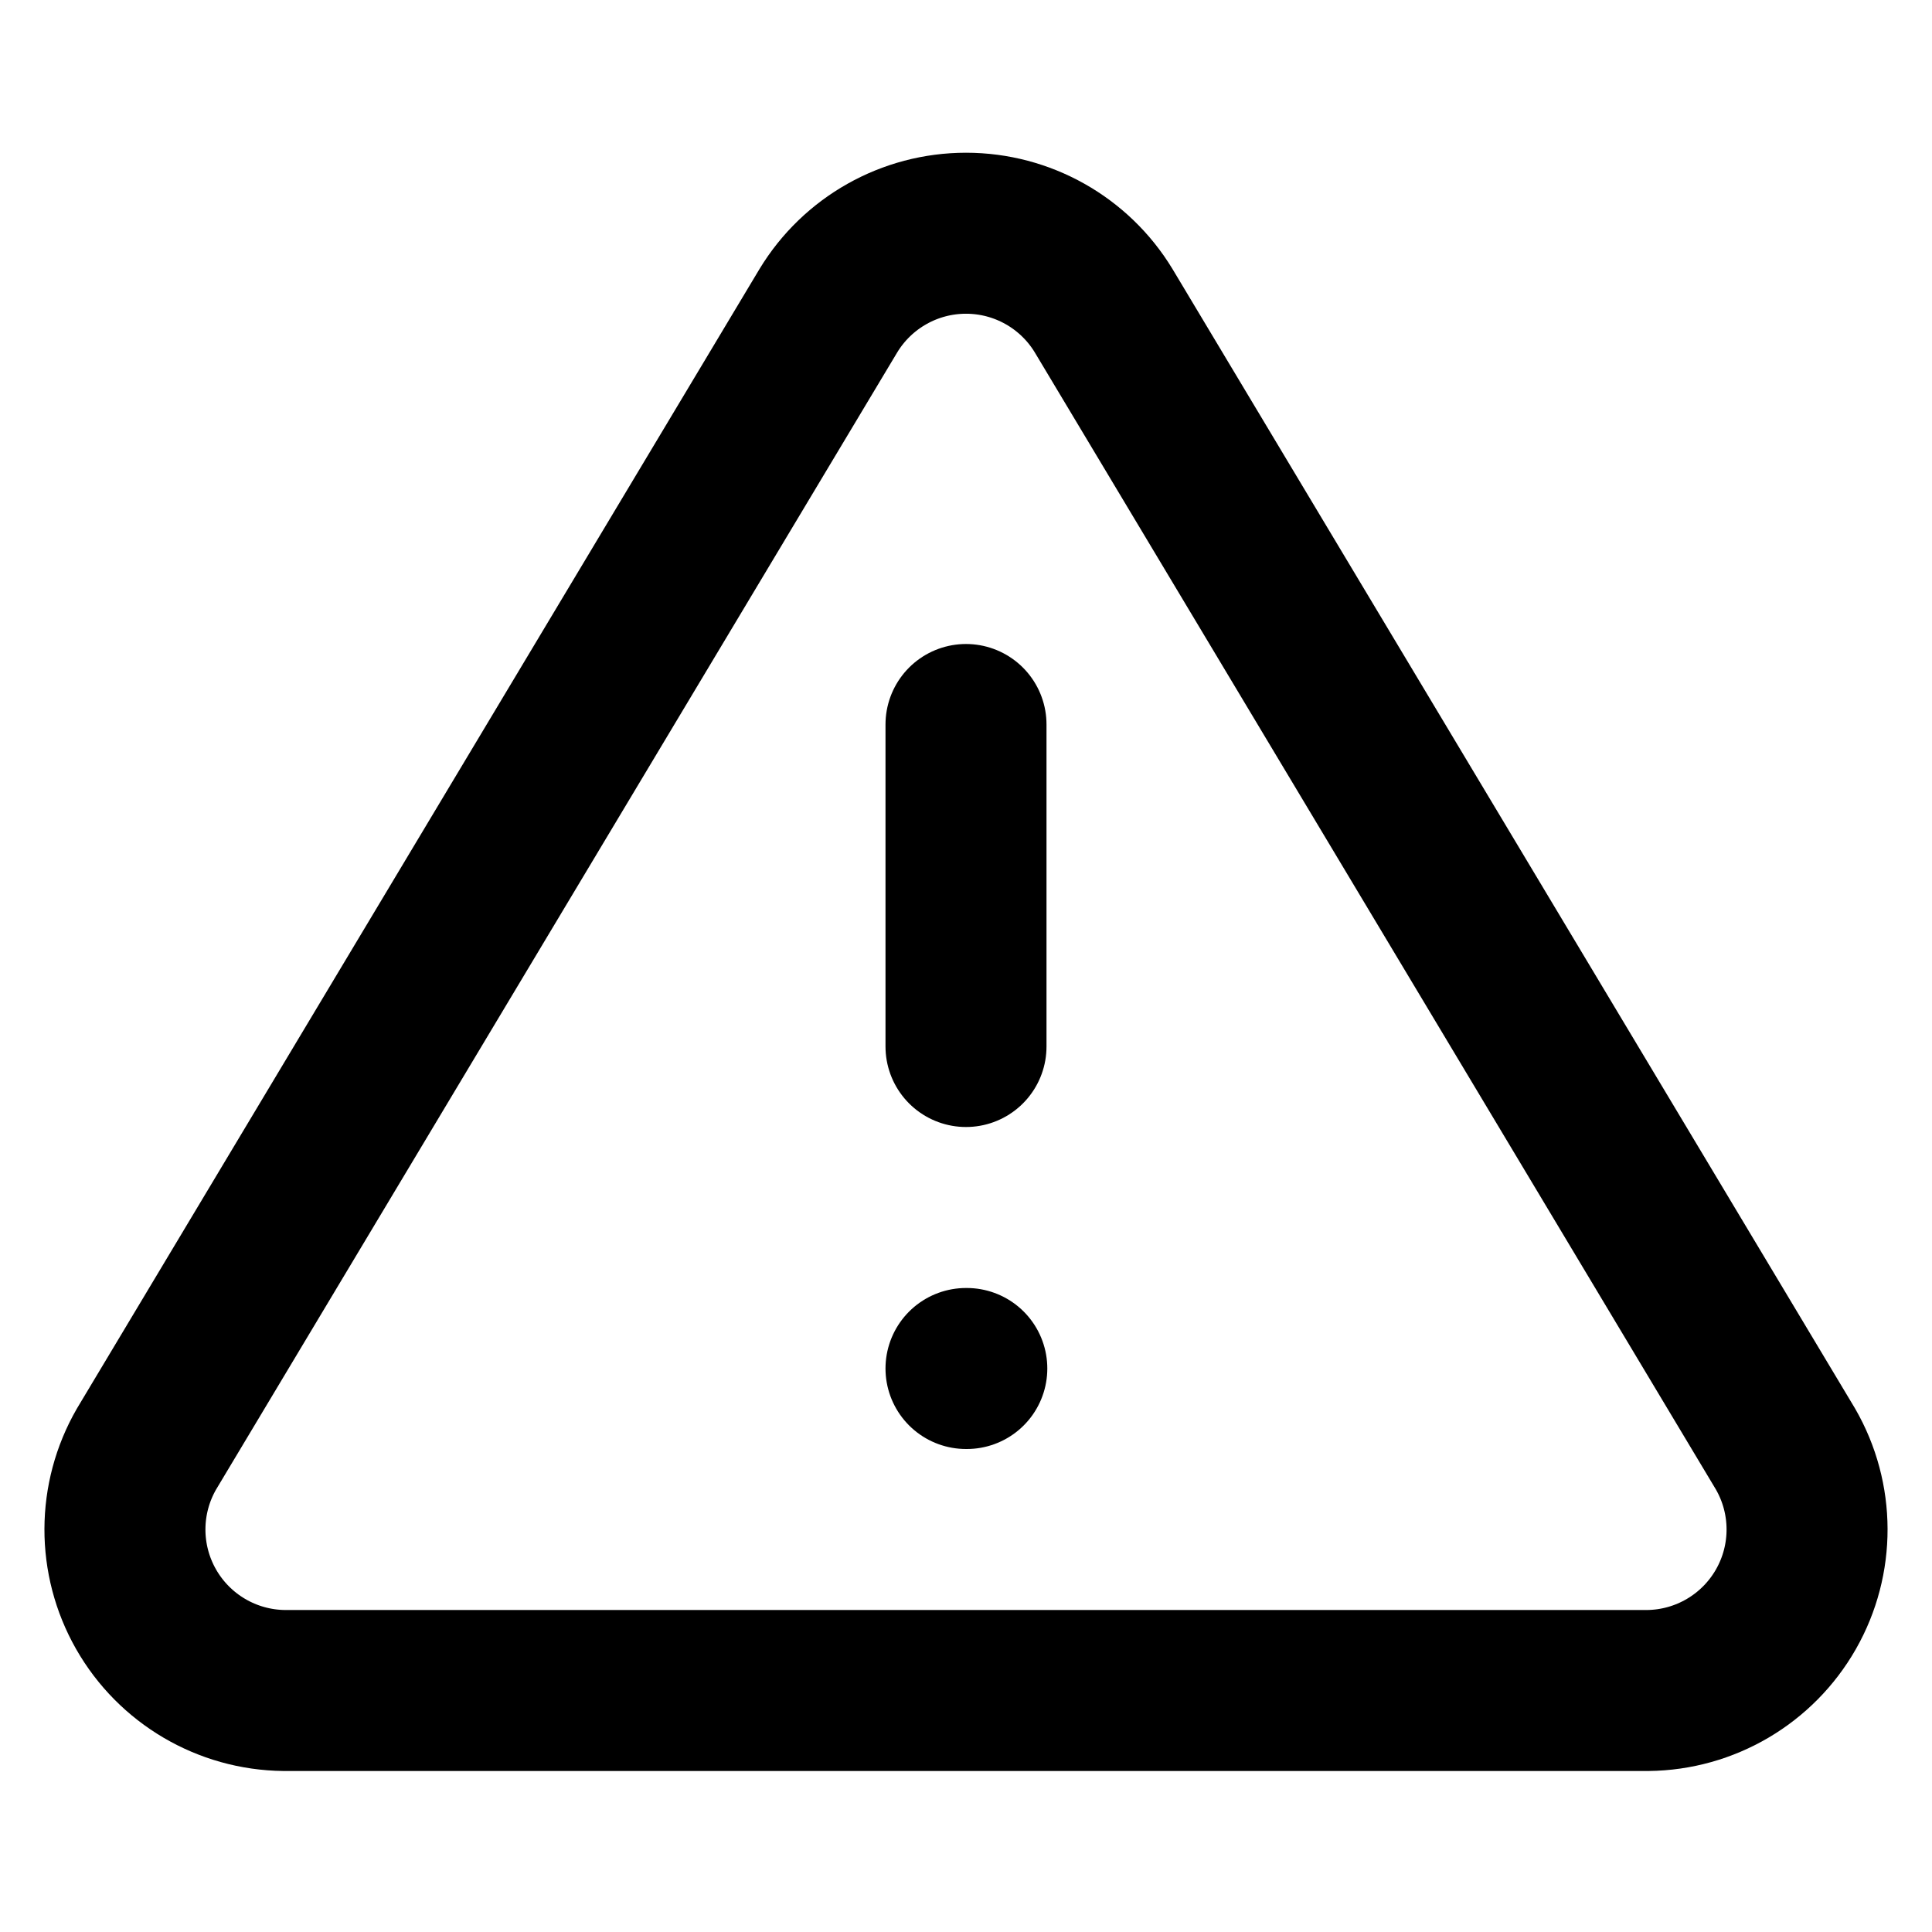
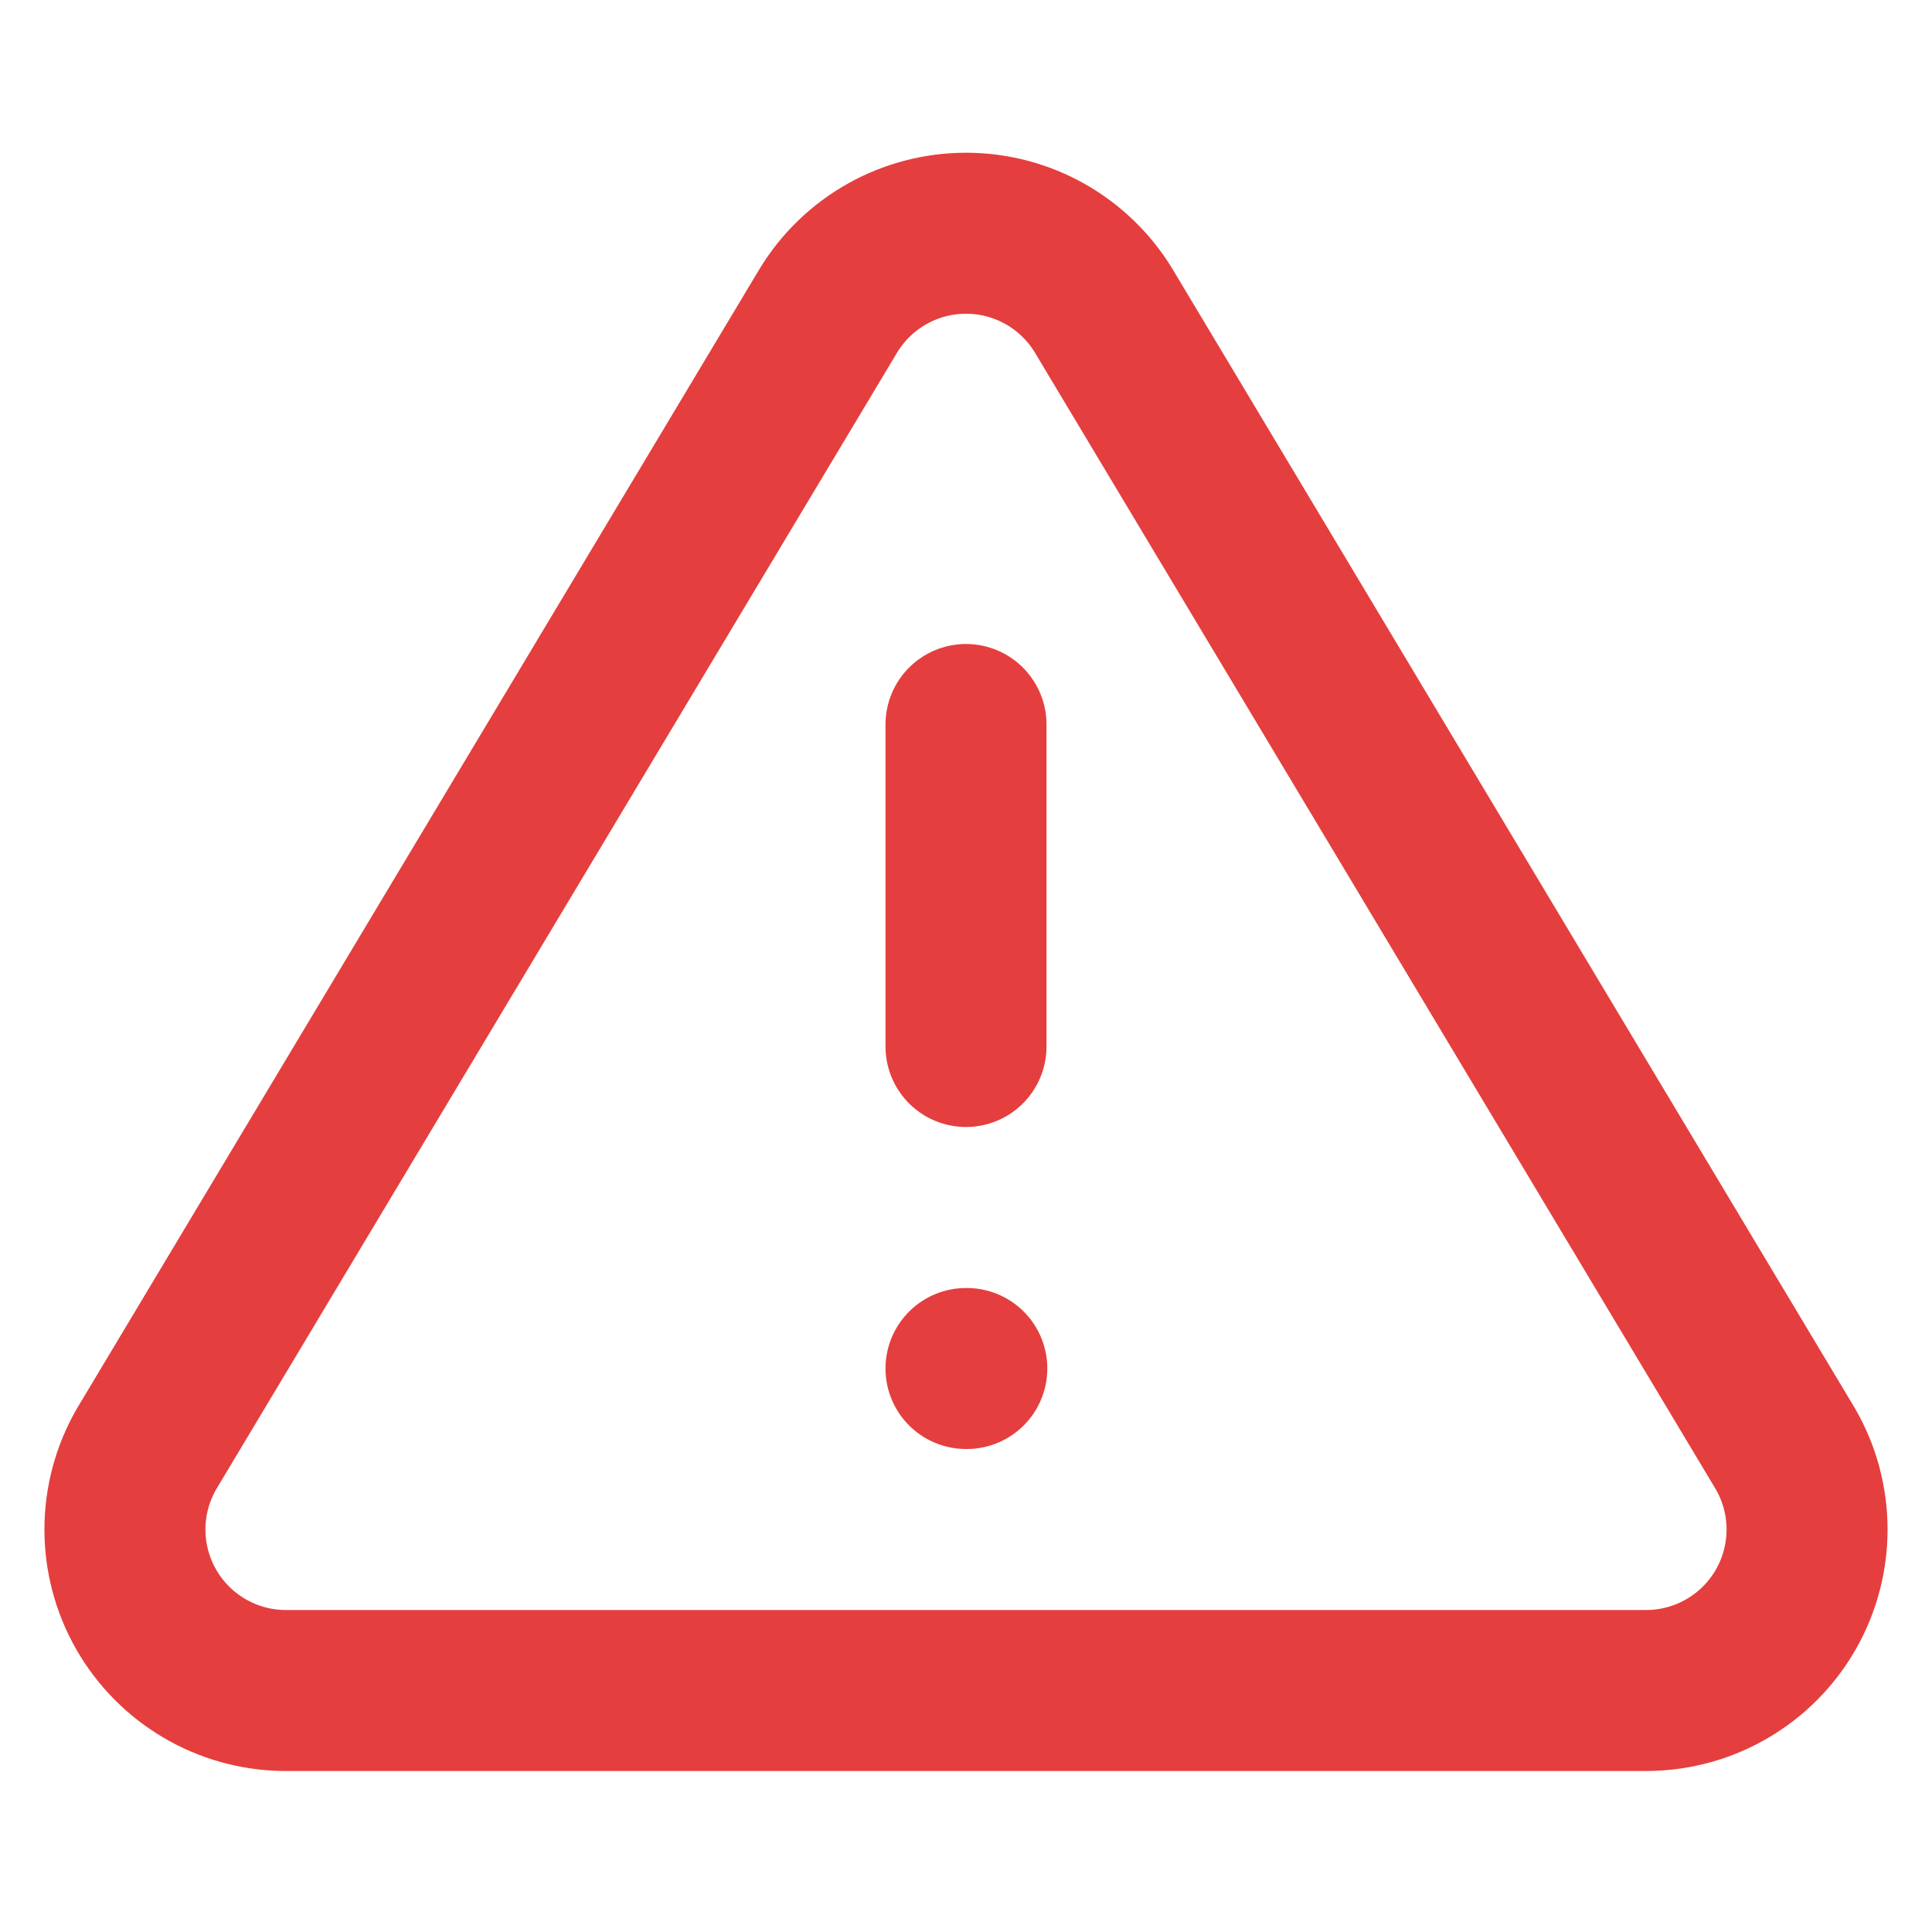
- <svg xmlns="http://www.w3.org/2000/svg" width="24" height="24" viewBox="0 0 24 24" fill="none" stroke="currentColor" stroke-width="2" stroke-linecap="round" stroke-linejoin="round" class="feather feather-alert-triangle">
+ <svg xmlns="http://www.w3.org/2000/svg" width="24" height="24" viewBox="0 0 24 24" fill="none" stroke="#e53e3e" stroke-width="2" stroke-linecap="round" stroke-linejoin="round" class="feather feather-alert-triangle">
  <path d="M10.29 3.86L1.82 18a2 2 0 0 0 1.71 3h16.94a2 2 0 0 0 1.71-3L13.71 3.86a2 2 0 0 0-3.42 0z" />
  <line x1="12" y1="9" x2="12" y2="13" />
  <line x1="12" y1="17" x2="12.01" y2="17" />
</svg>
